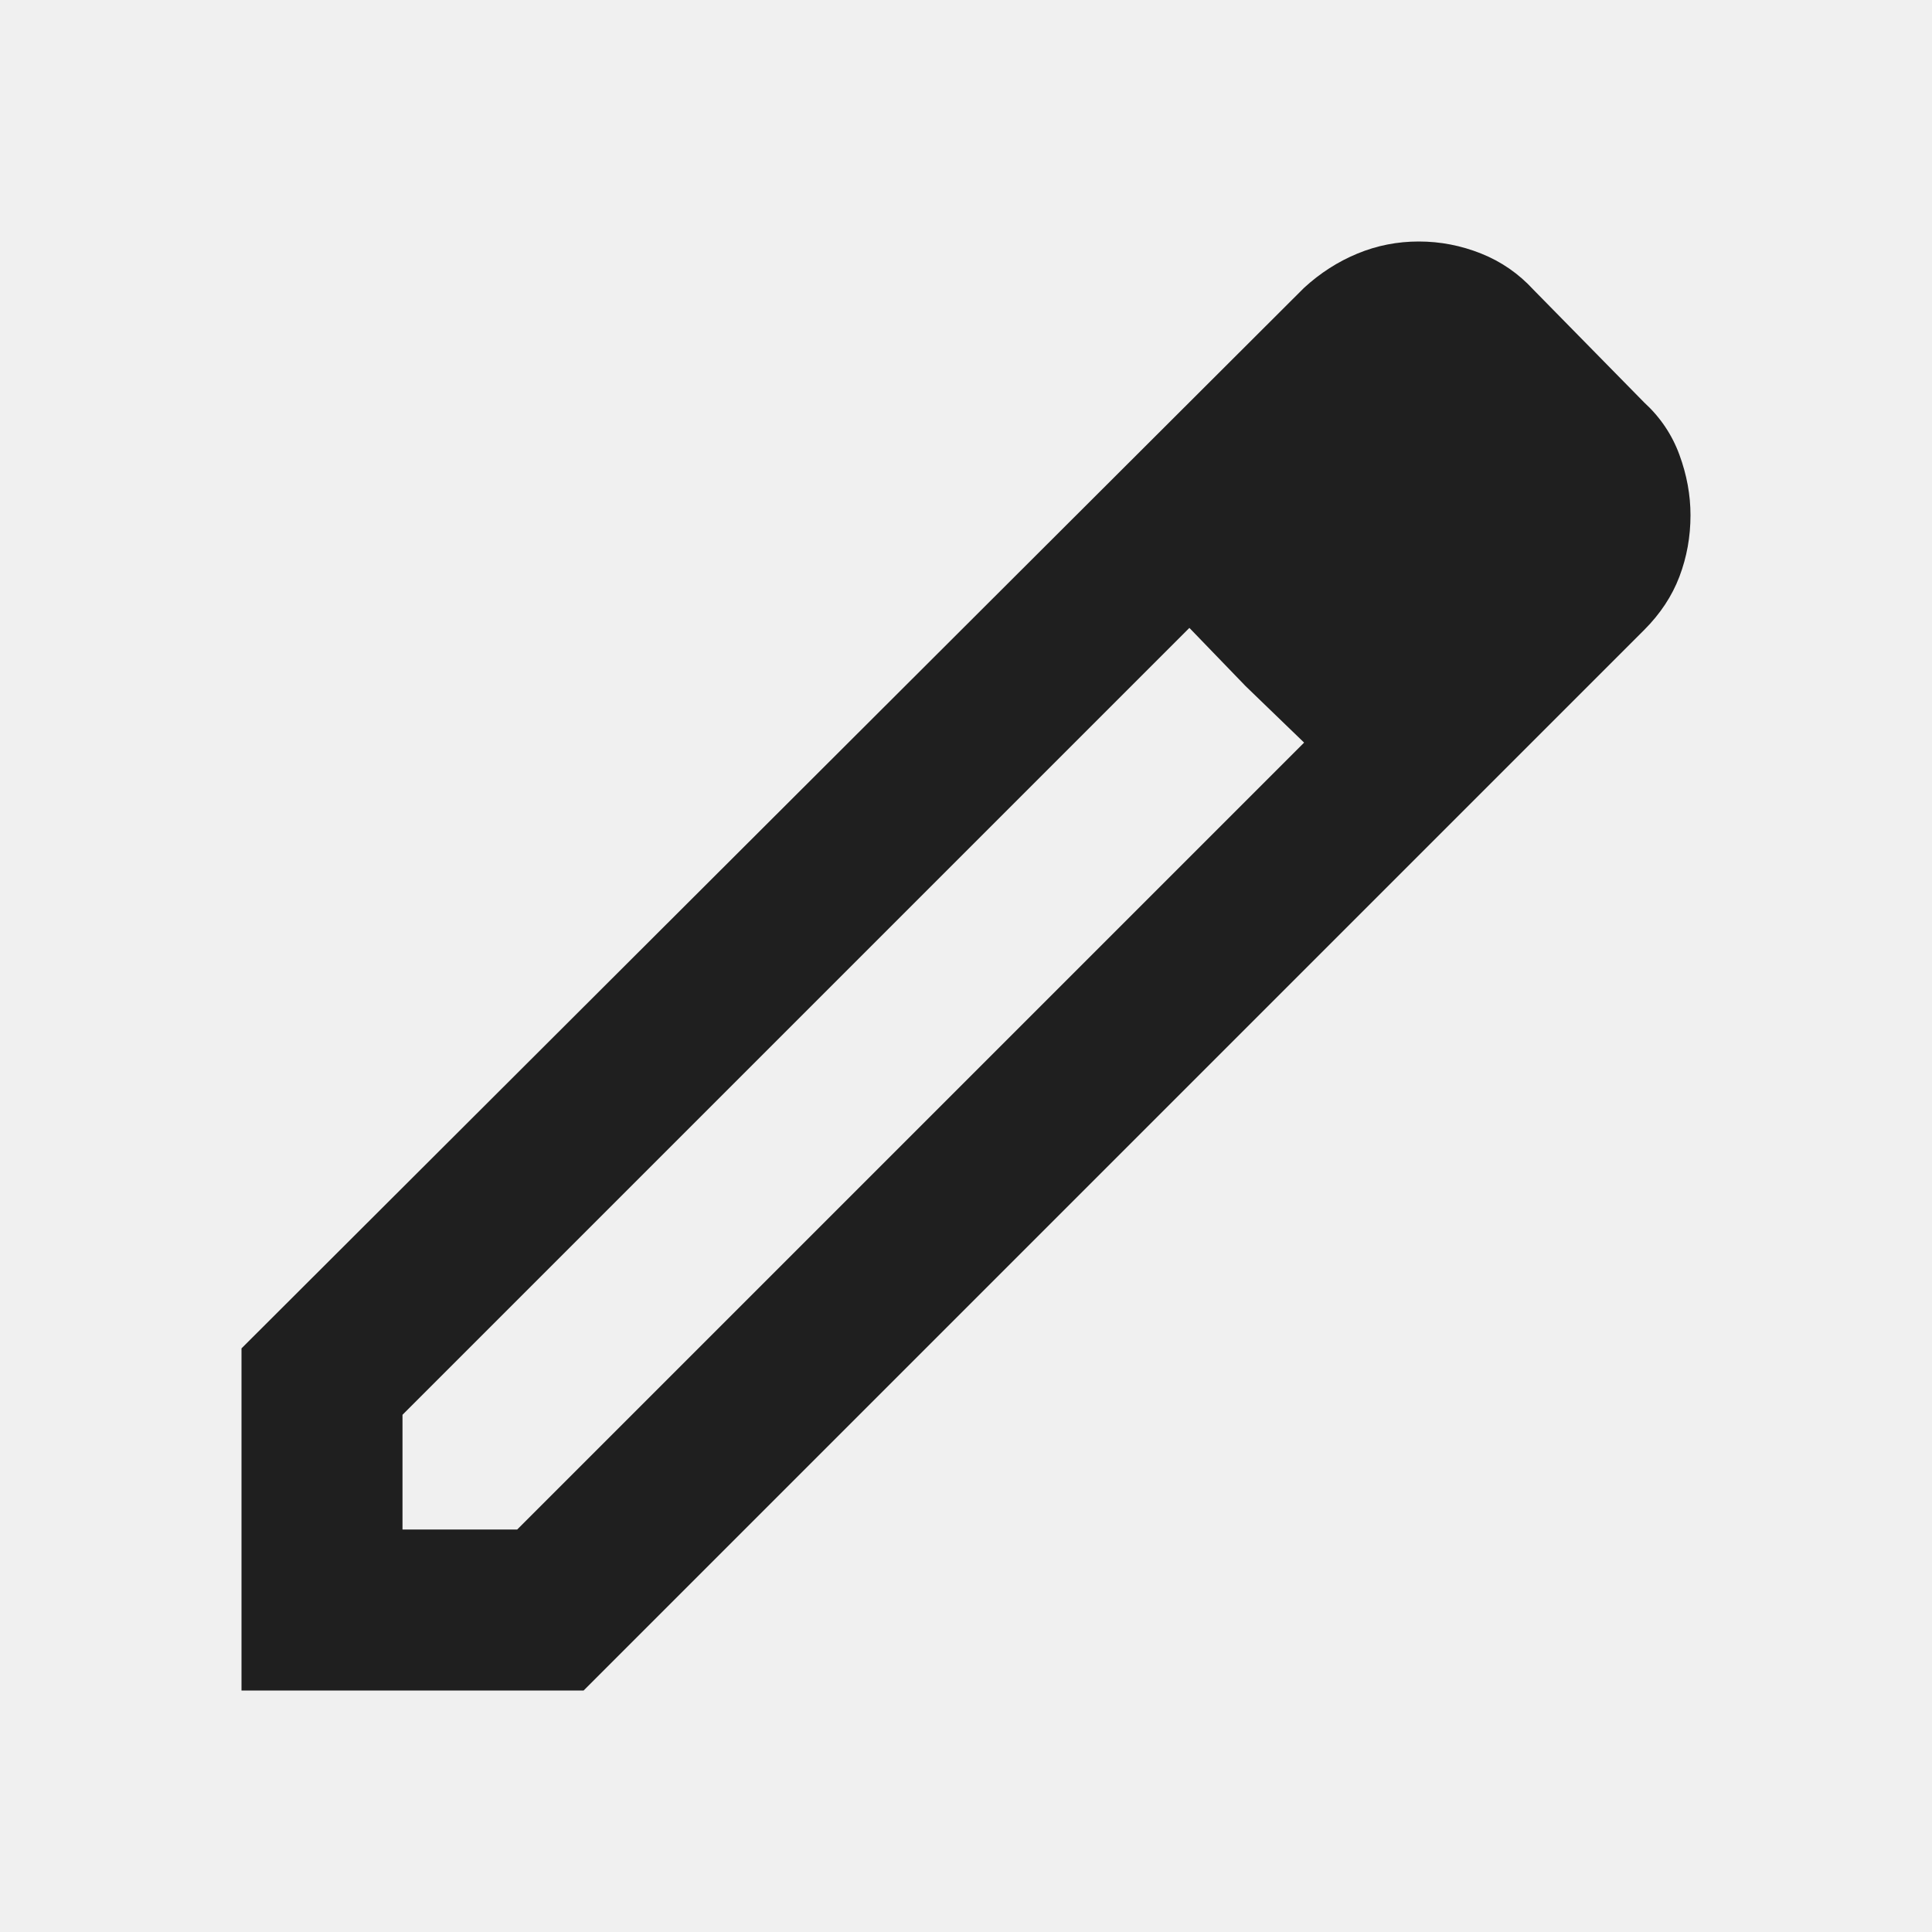
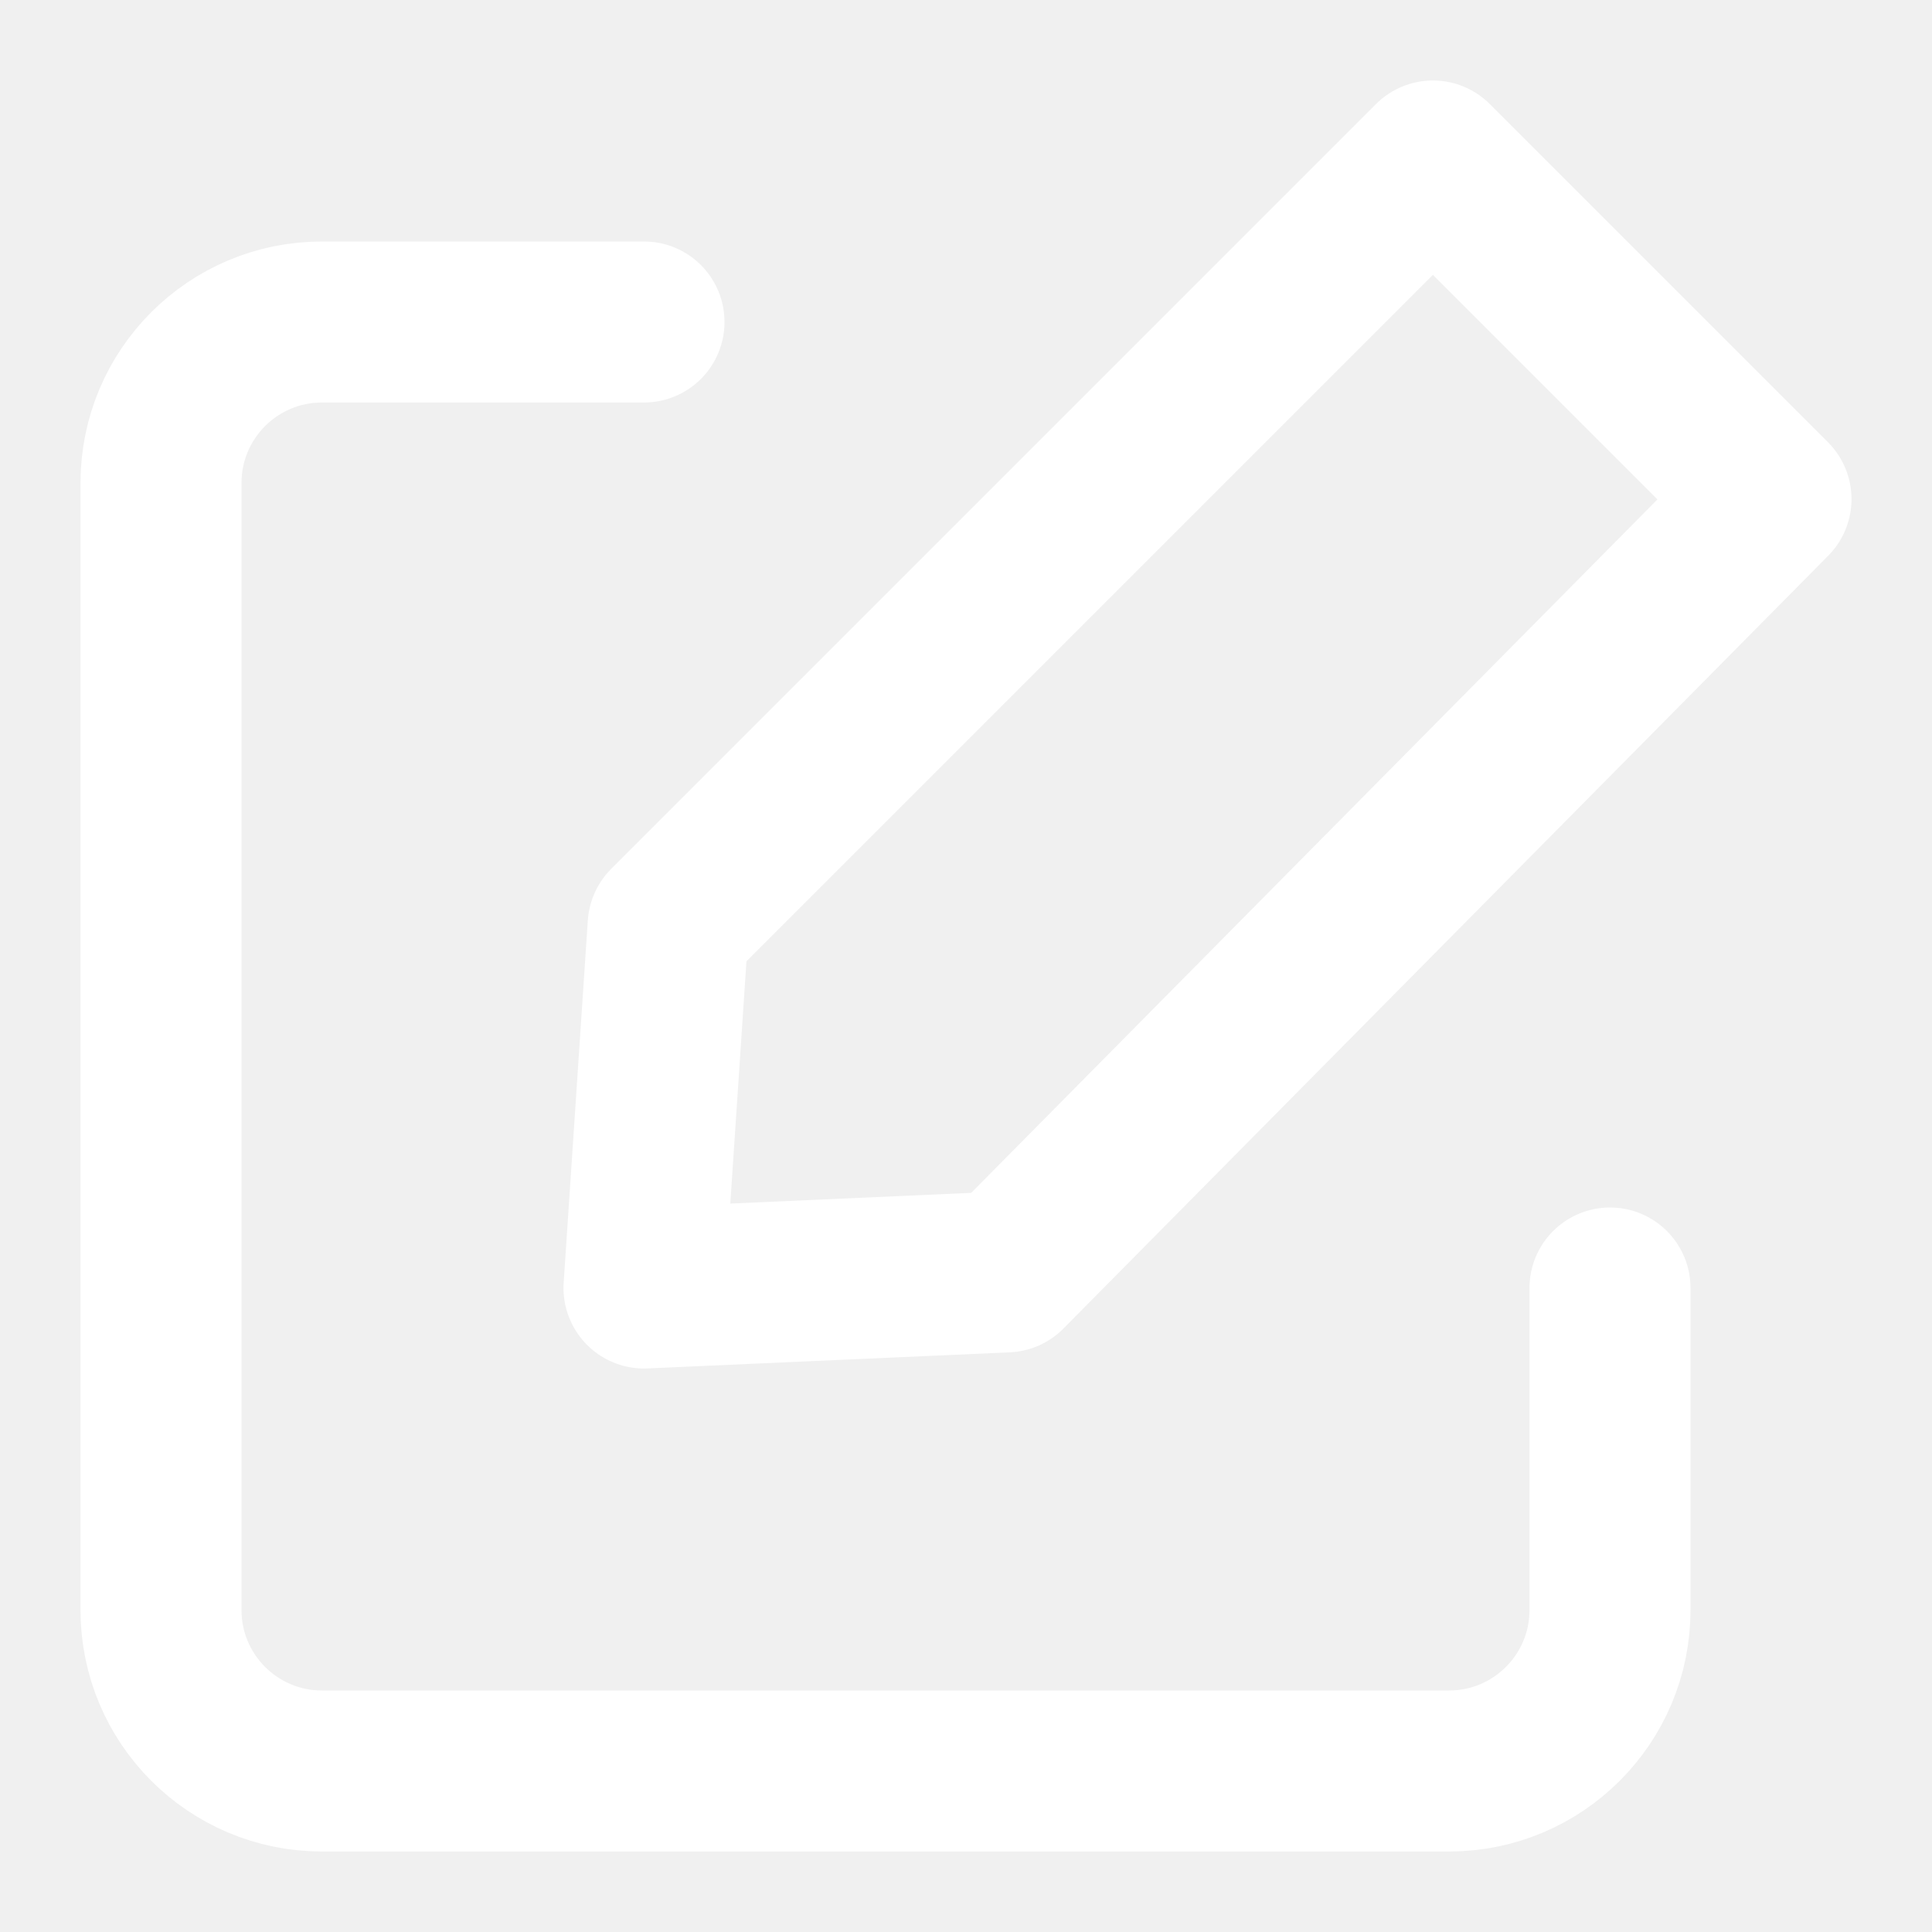
- <svg xmlns="http://www.w3.org/2000/svg" height="24px" viewBox="0 -960 960 960" width="24px" fill="#1f1f1f">
-   <path d="M200-200h57l391-391-57-57-391 391v57Zm-80 80v-170l528-527q12-11 26.5-17t30.5-6q16 0 31 6t26 18l55 56q12 11 17.5 26t5.5 30q0 16-5.5 30.5T817-647L290-120H120Zm640-584-56-56 56 56Zm-141 85-28-29 57 57-29-28Z" />
+ <svg xmlns="http://www.w3.org/2000/svg" width="800px" height="800px" viewBox="0 0 24 24" fill="#000000">
+   <g id="SVGRepo_bgCarrier" stroke-width="0" />
+   <g id="SVGRepo_tracerCarrier" stroke-linecap="round" stroke-linejoin="round" />
+   <g id="SVGRepo_iconCarrier">
+     <g id="Complete">
+       <g id="edit">
+         <g>
+           <path d="M20,16v4a2,2,0,0,1-2,2H4a2,2,0,0,1-2-2V6A2,2,0,0,1,4,4H8" fill="none" stroke="#ffffff" stroke-linecap="round" stroke-linejoin="round" stroke-width="2" />
+           <polygon fill="none" points="12.5 15.8 22 6.2 17.8 2 8.3 11.5 8 16 12.5 15.8" stroke="#ffffff" stroke-linecap="round" stroke-linejoin="round" stroke-width="2" />
+         </g>
+       </g>
+     </g>
+   </g>
</svg>
